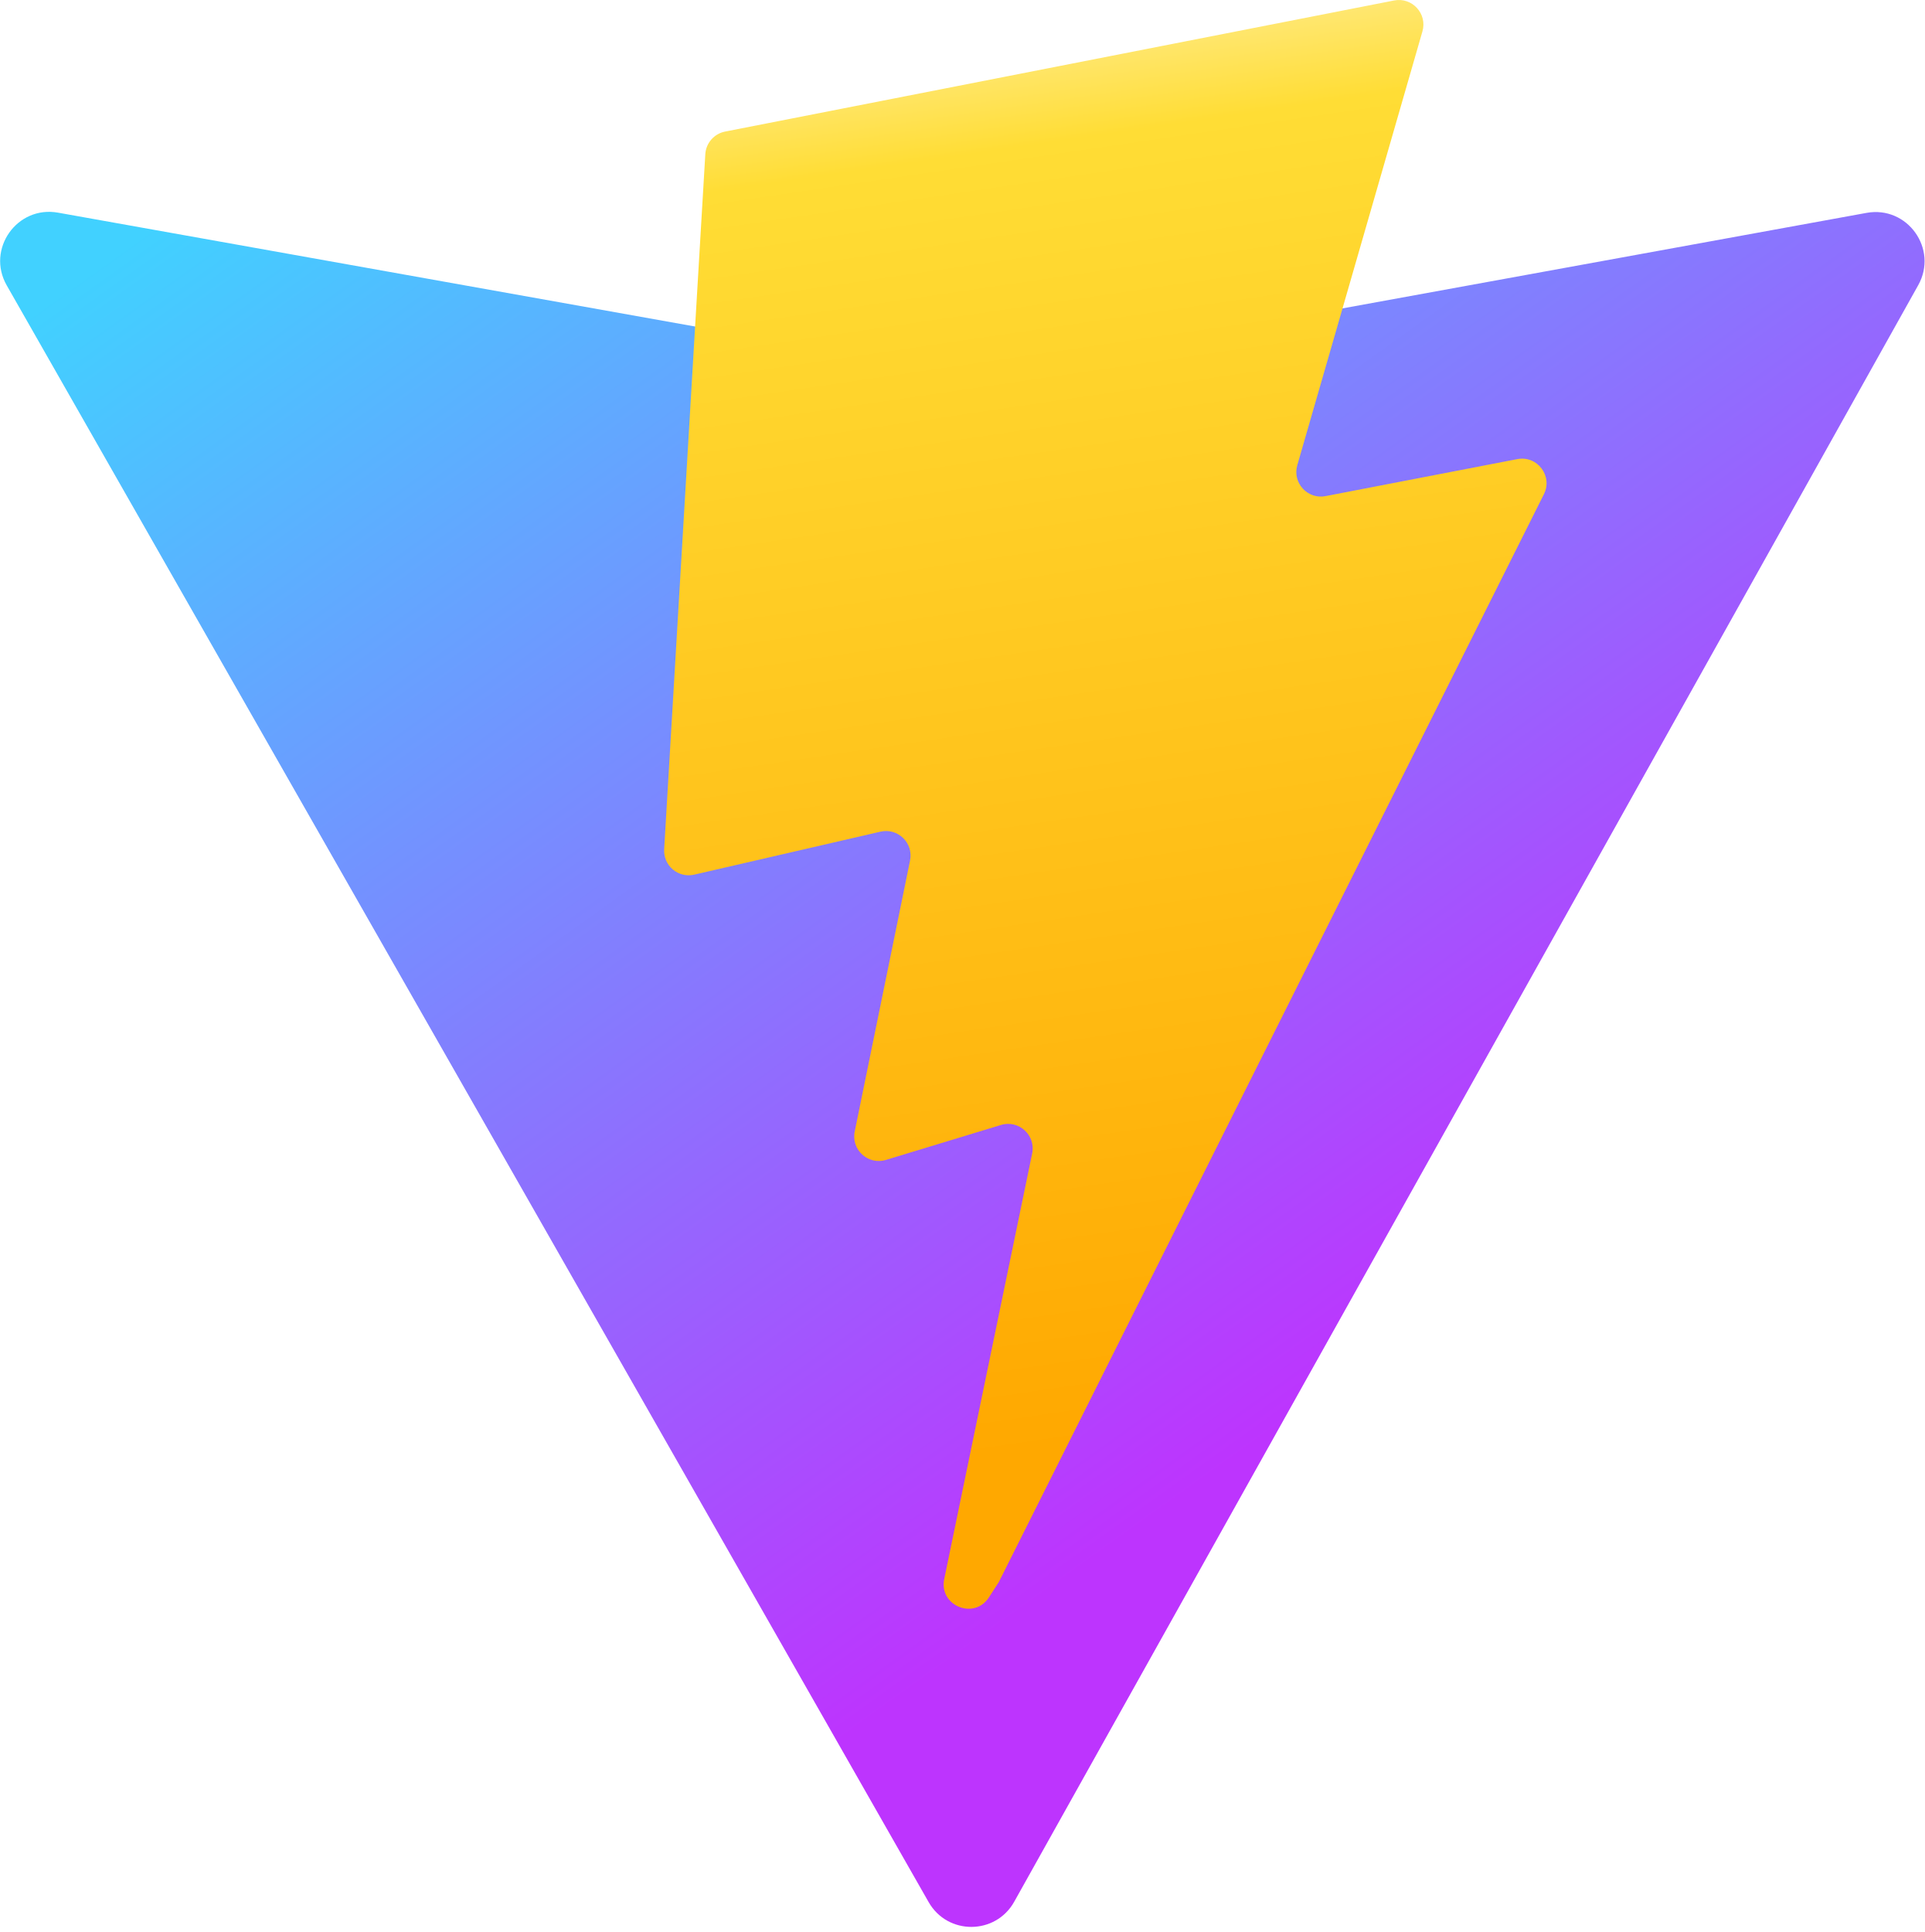
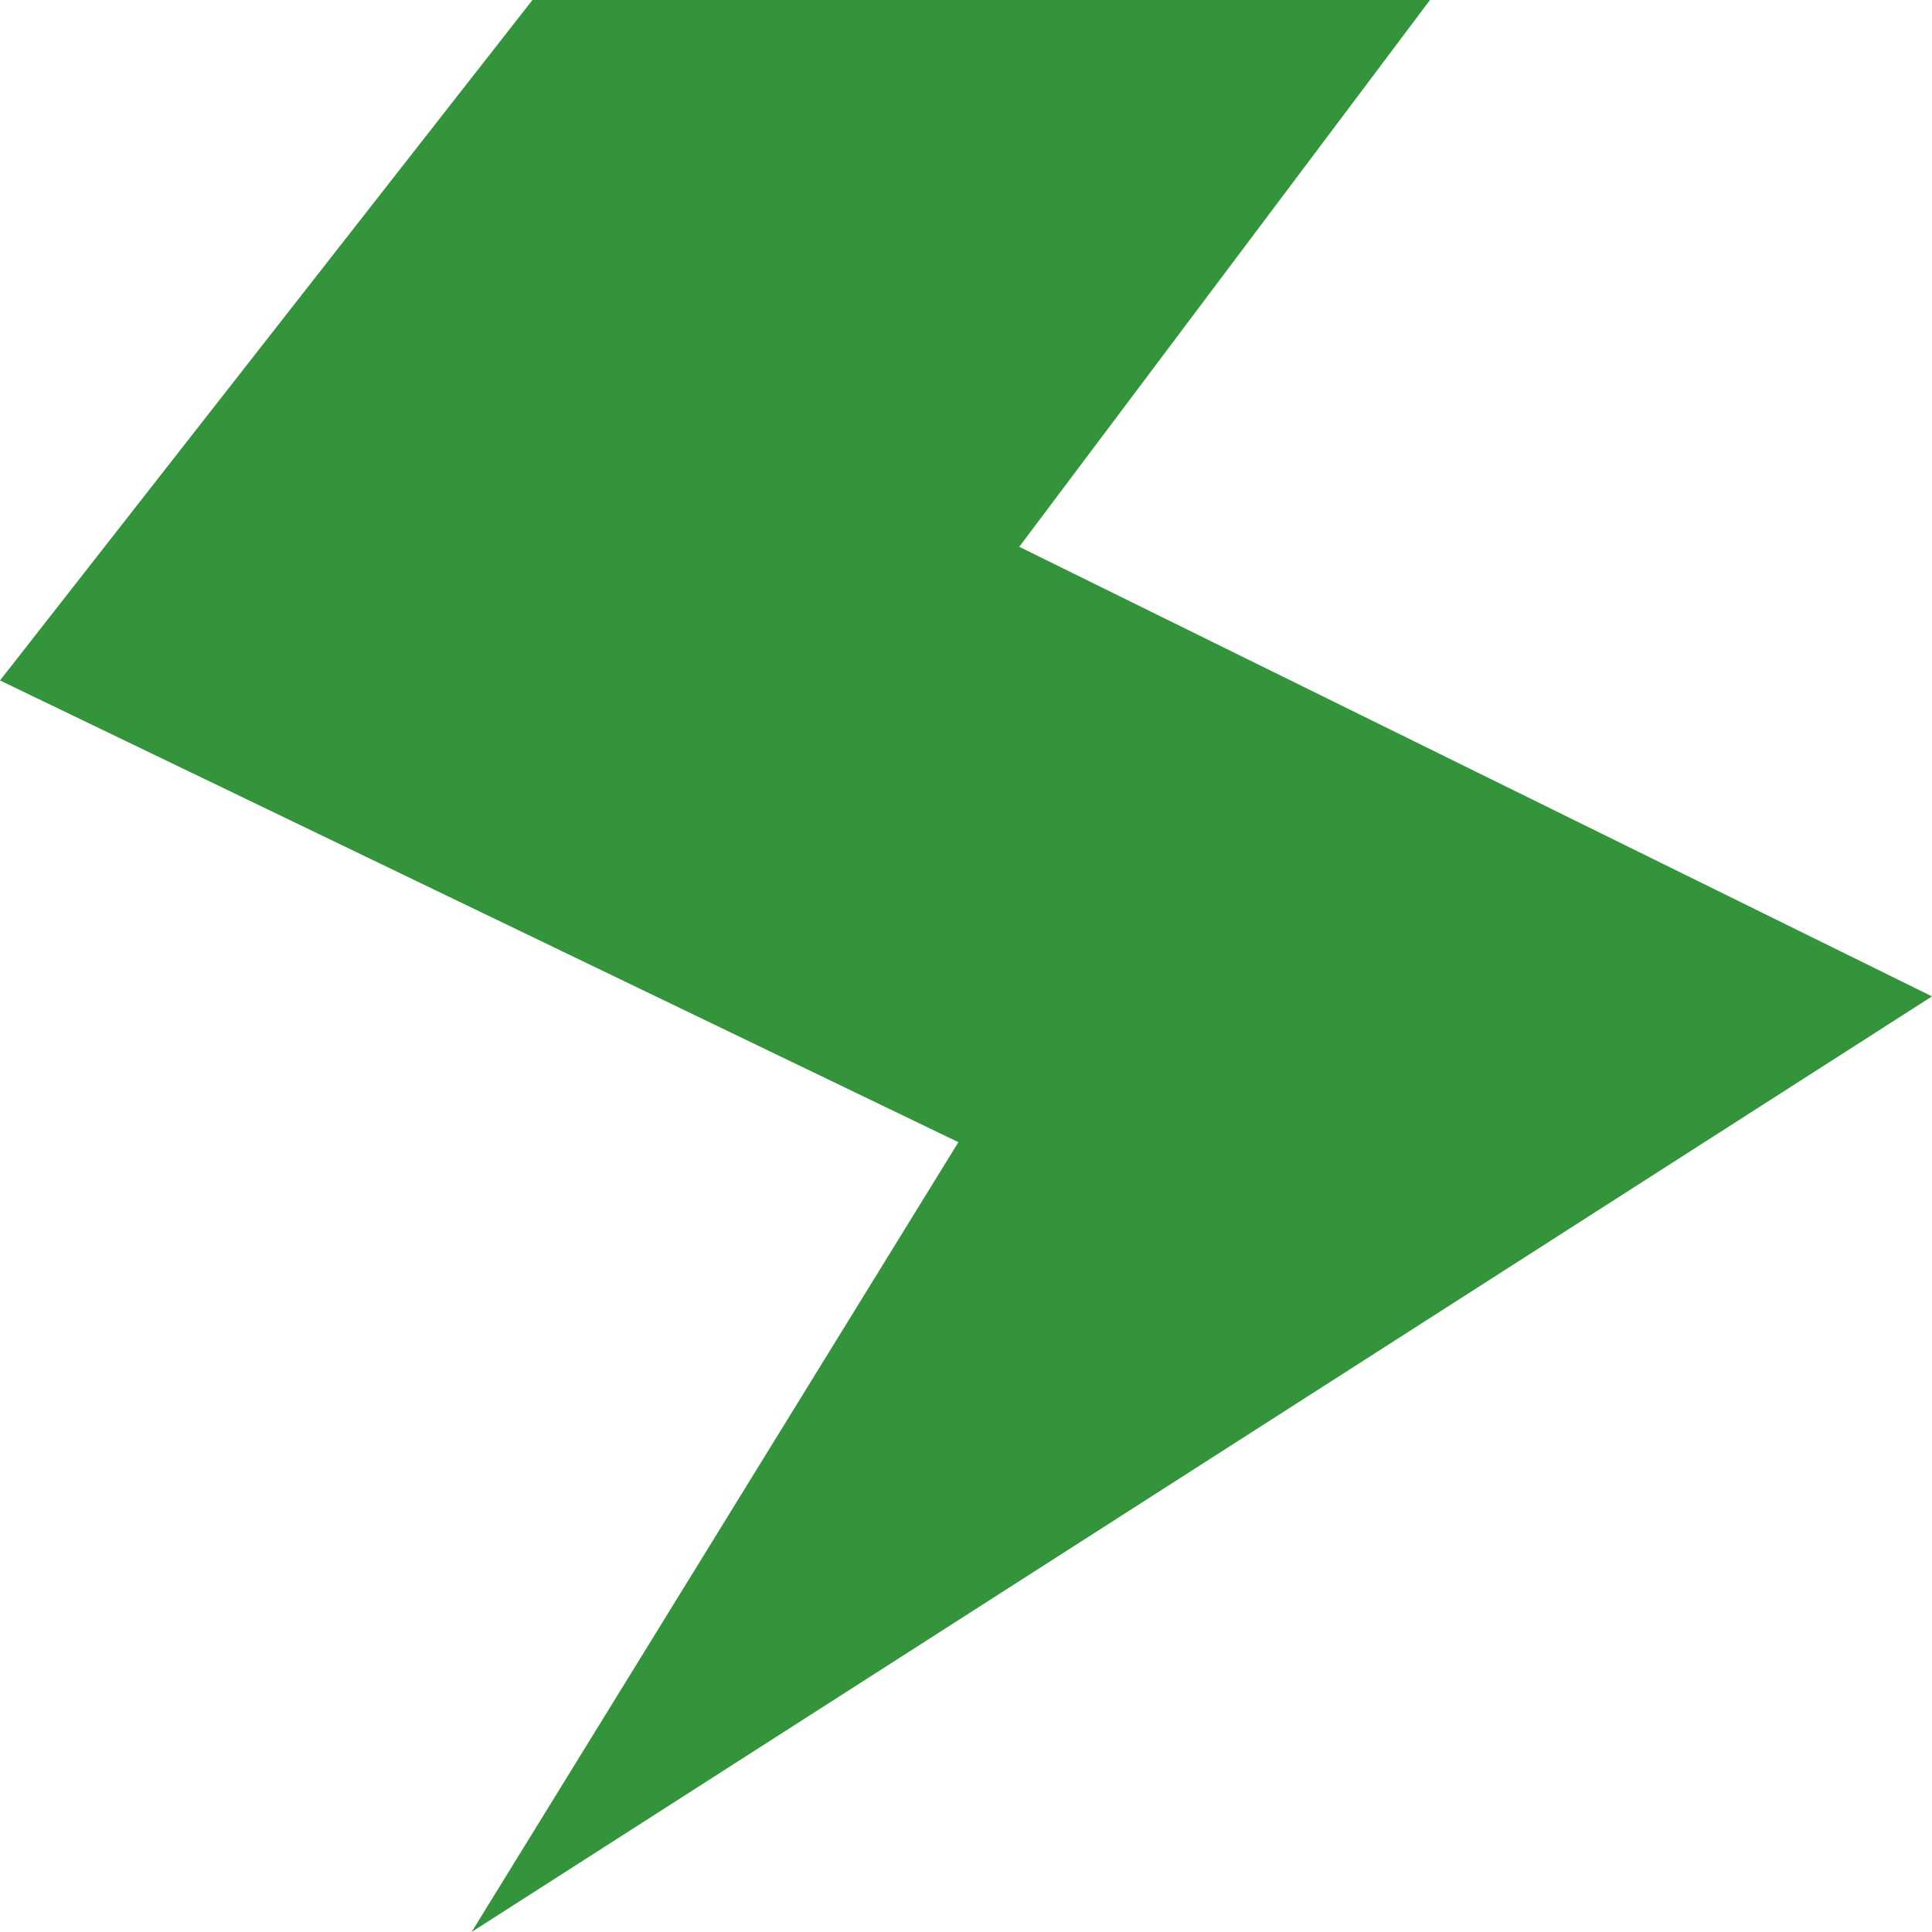
- <svg xmlns="http://www.w3.org/2000/svg" aria-hidden="true" role="img" class="iconify iconify--logos" width="31.88" height="32" preserveAspectRatio="xMidYMid meet" viewBox="0 0 256 257">
-   <defs>
-     <linearGradient id="IconifyId1813088fe1fbc01fb466" x1="-.828%" x2="57.636%" y1="7.652%" y2="78.411%">
-       <stop offset="0%" stop-color="#41D1FF" />
-       <stop offset="100%" stop-color="#BD34FE" />
-     </linearGradient>
-     <linearGradient id="IconifyId1813088fe1fbc01fb467" x1="43.376%" x2="50.316%" y1="2.242%" y2="89.03%">
-       <stop offset="0%" stop-color="#FFEA83" />
-       <stop offset="8.333%" stop-color="#FFDD35" />
-       <stop offset="100%" stop-color="#FFA800" />
-     </linearGradient>
-   </defs>
-   <path fill="url(#IconifyId1813088fe1fbc01fb466)" d="M255.153 37.938L134.897 252.976c-2.483 4.44-8.862 4.466-11.382.048L.875 37.958c-2.746-4.814 1.371-10.646 6.827-9.67l120.385 21.517a6.537 6.537 0 0 0 2.322-.004l117.867-21.483c5.438-.991 9.574 4.796 6.877 9.62Z" />
-   <path fill="url(#IconifyId1813088fe1fbc01fb467)" d="M185.432.063L96.44 17.501a3.268 3.268 0 0 0-2.634 3.014l-5.474 92.456a3.268 3.268 0 0 0 3.997 3.378l24.777-5.718c2.318-.535 4.413 1.507 3.936 3.838l-7.361 36.047c-.495 2.426 1.782 4.5 4.151 3.78l15.304-4.649c2.372-.72 4.652 1.36 4.15 3.788l-11.698 56.621c-.732 3.542 3.979 5.473 5.943 2.437l1.313-2.028l72.516-144.72c1.215-2.423-.88-5.186-3.54-4.672l-25.505 4.922c-2.396.462-4.435-1.77-3.759-4.114l16.646-57.705c.677-2.35-1.37-4.583-3.769-4.113Z" />
+ <svg xmlns="http://www.w3.org/2000/svg" width="256" height="256" viewBox="0 0 256 256" fill="none">
+   <path d="M189.48 0H70.551L0 90.163L126.992 151.346L62.488 256L256 132.025L135.055 72.453L189.48 0Z" fill="#33943B" />
</svg>
